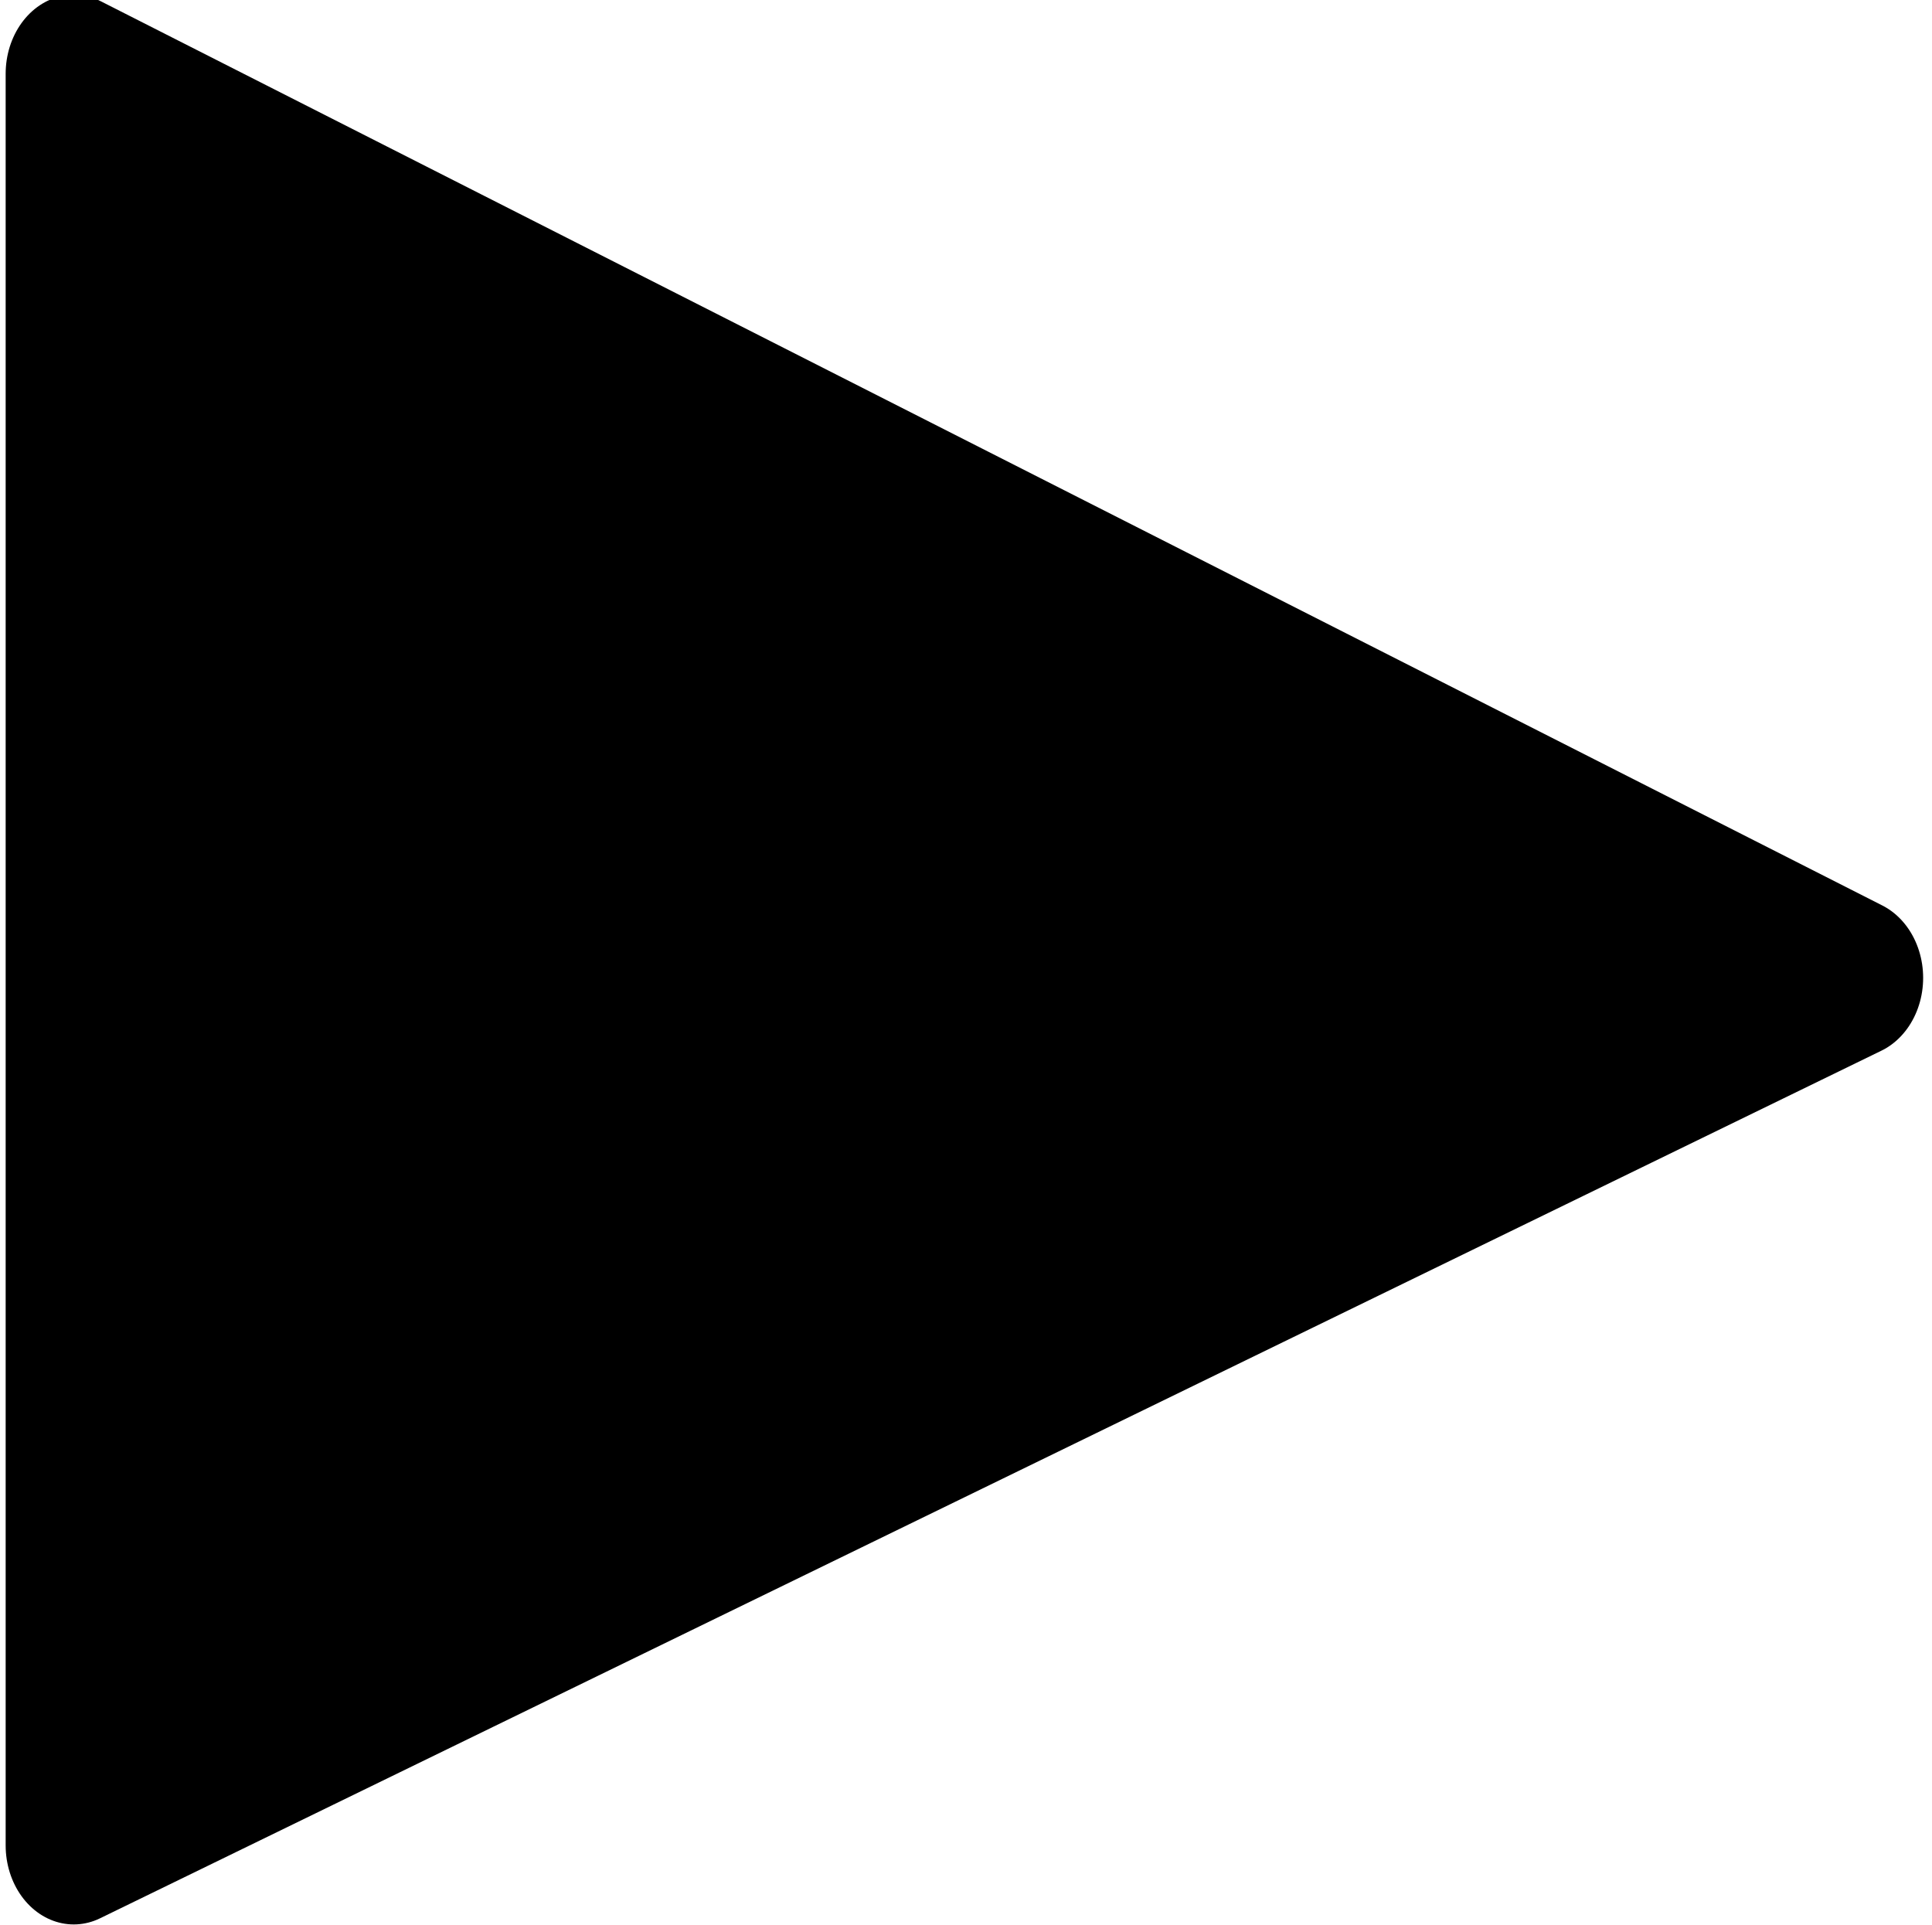
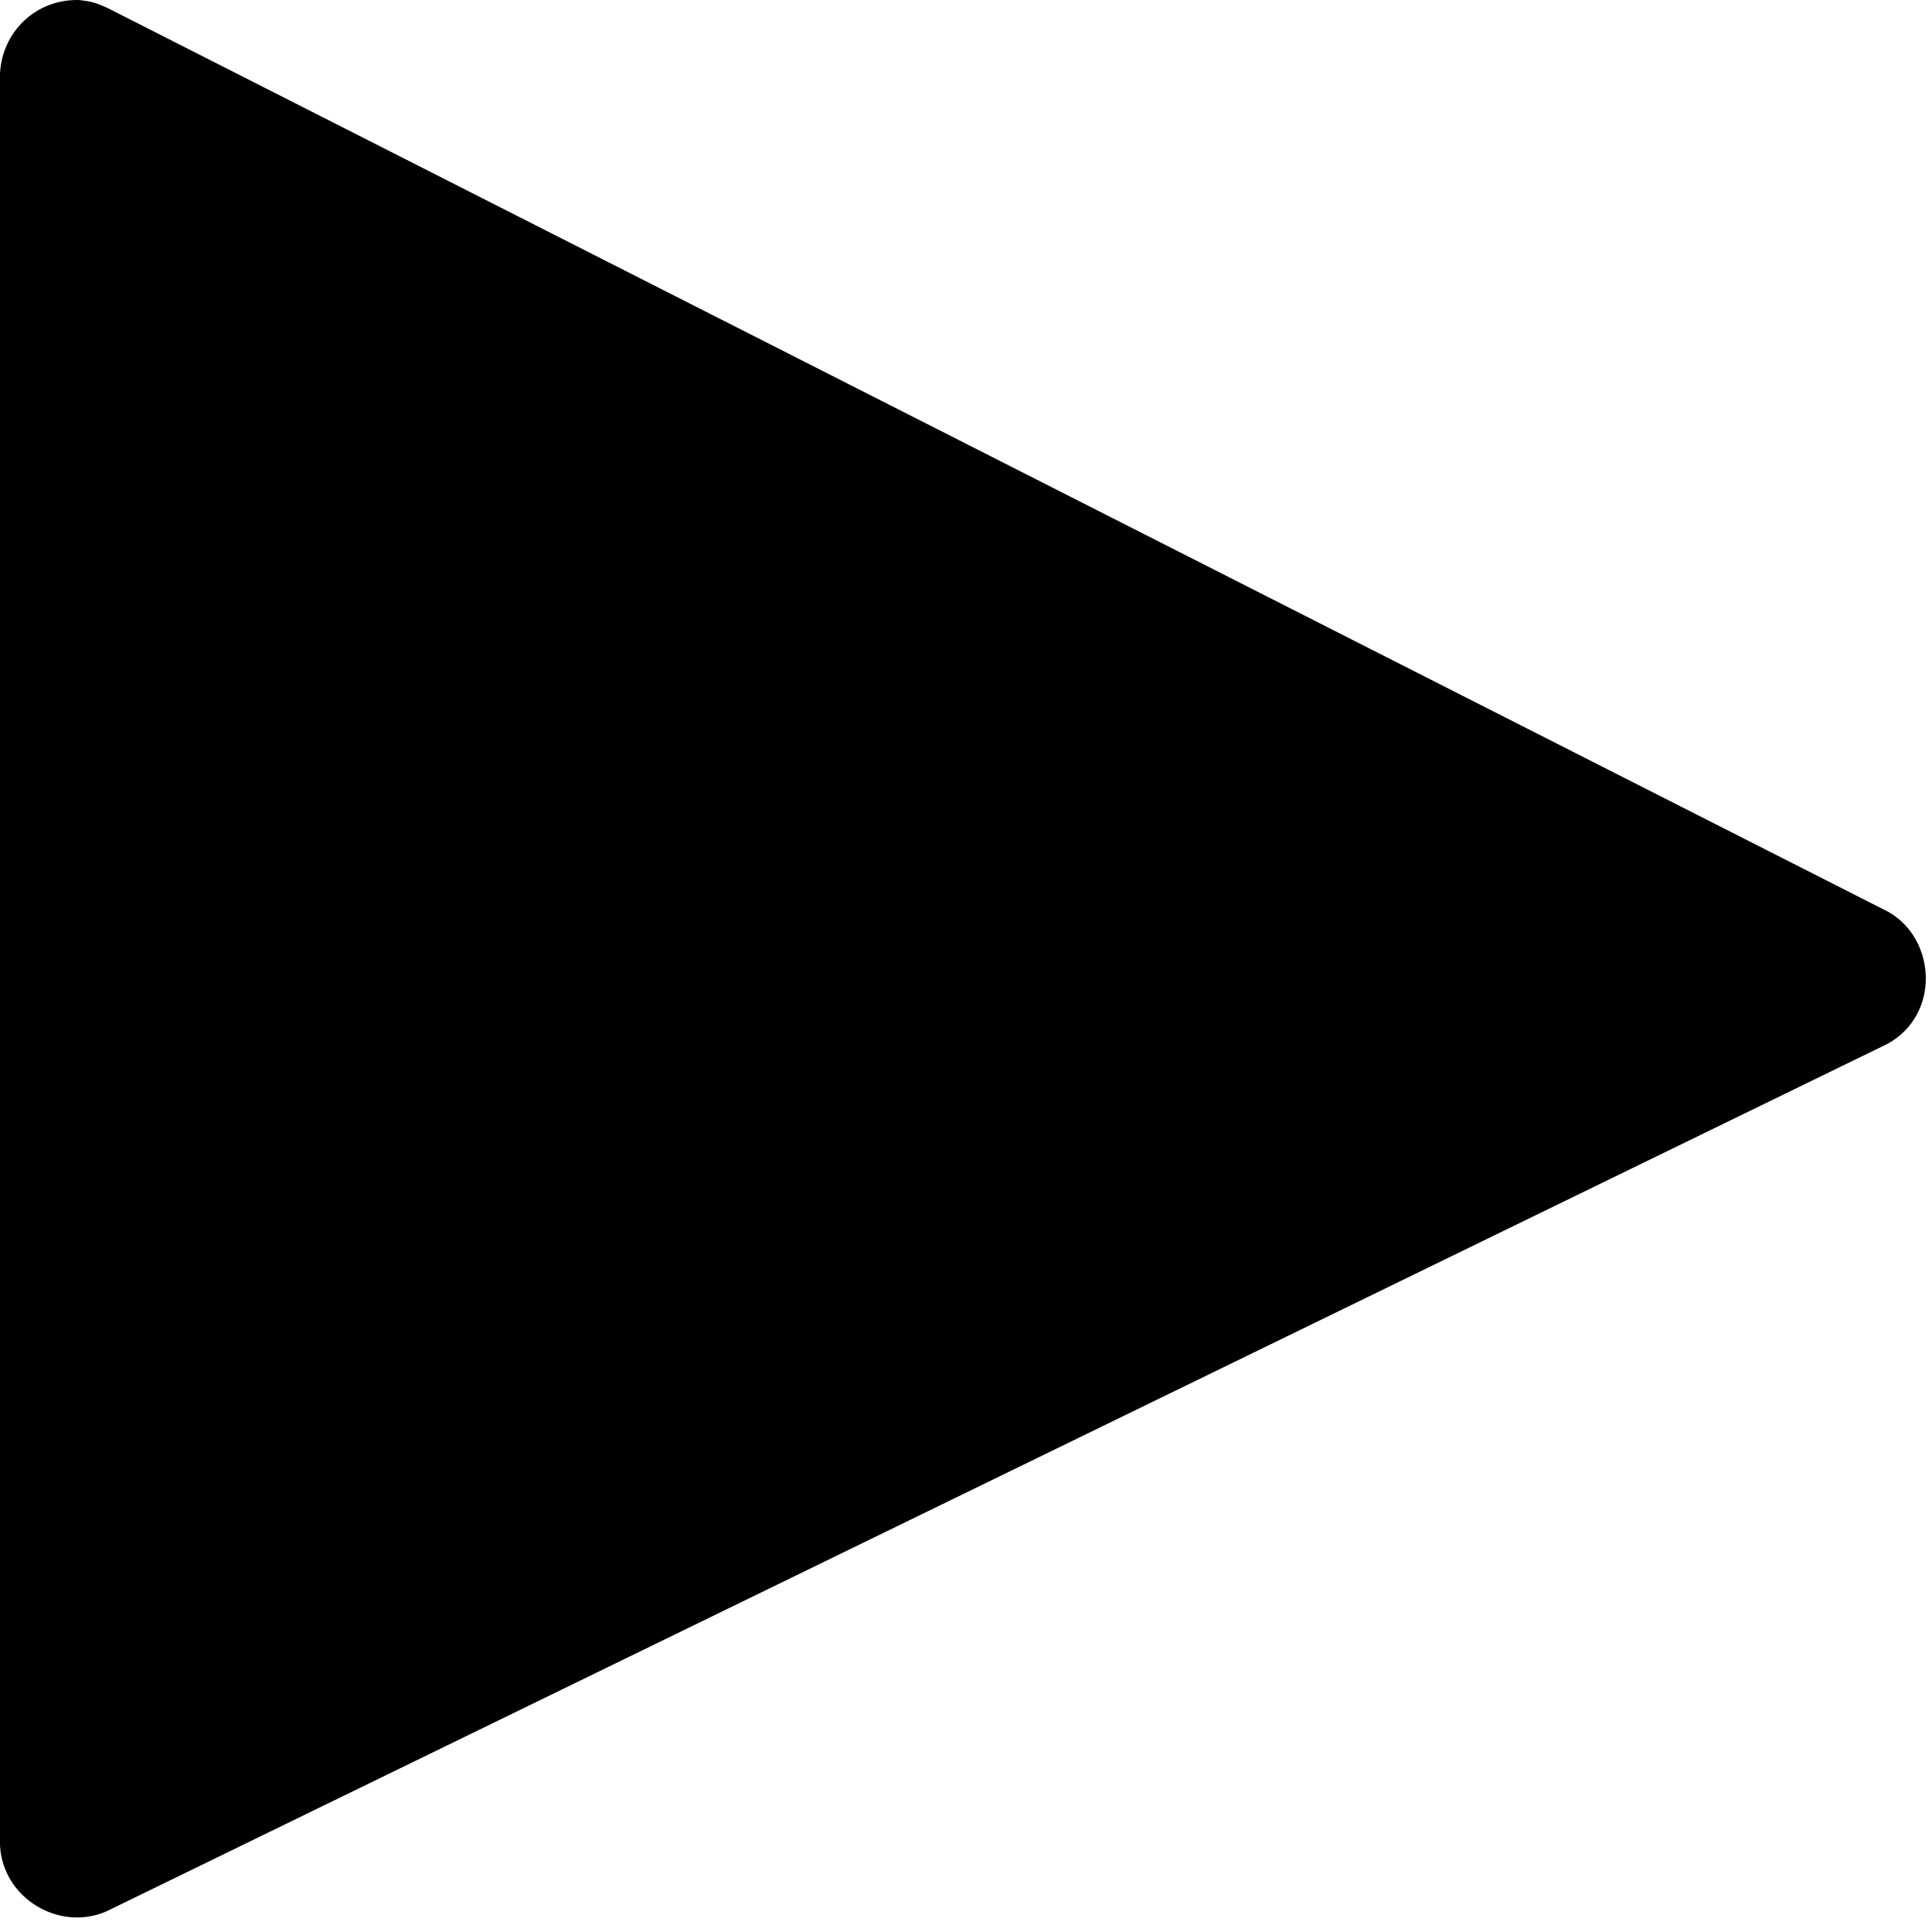
- <svg xmlns="http://www.w3.org/2000/svg" width="100%" height="100%" viewBox="0 0 262 261" version="1.1" xml:space="preserve" style="fill-rule:evenodd;clip-rule:evenodd;stroke-linecap:round;stroke-linejoin:round;stroke-miterlimit:1.5;">
-   <g transform="matrix(1,0,0,1,-151.924,-73.336)">
-     <g transform="matrix(8.15277e-17,1.33145,-1.14765,7.02732e-17,495.226,-90.9665)">
-       <path d="M223,79.934L311.368,290.421L130.912,290.421L223,79.934Z" style="stroke:black;stroke-width:16.09px;" />
-     </g>
+ <svg xmlns="http://www.w3.org/2000/svg" width="100%" height="100%" viewBox="0 0 262 261" version="1.1" xml:space="preserve" style="fill-rule:evenodd;clip-rule:evenodd;stroke-linejoin:round;stroke-miterlimit:2;">
+   <g transform="matrix(1,0,0,1,-151.924,-73.3628)">
+     <path d="M162.734,73.369C164.443,73.592 164.877,73.714 166.45,74.419L408.015,197.029C414.502,200.725 415.095,210.974 407.868,214.936L166.303,332.594C159.882,335.347 152.268,330.732 151.924,323.604L151.924,83.336C152.196,77.745 156.741,73.174 162.734,73.369Z" />
  </g>
</svg>
